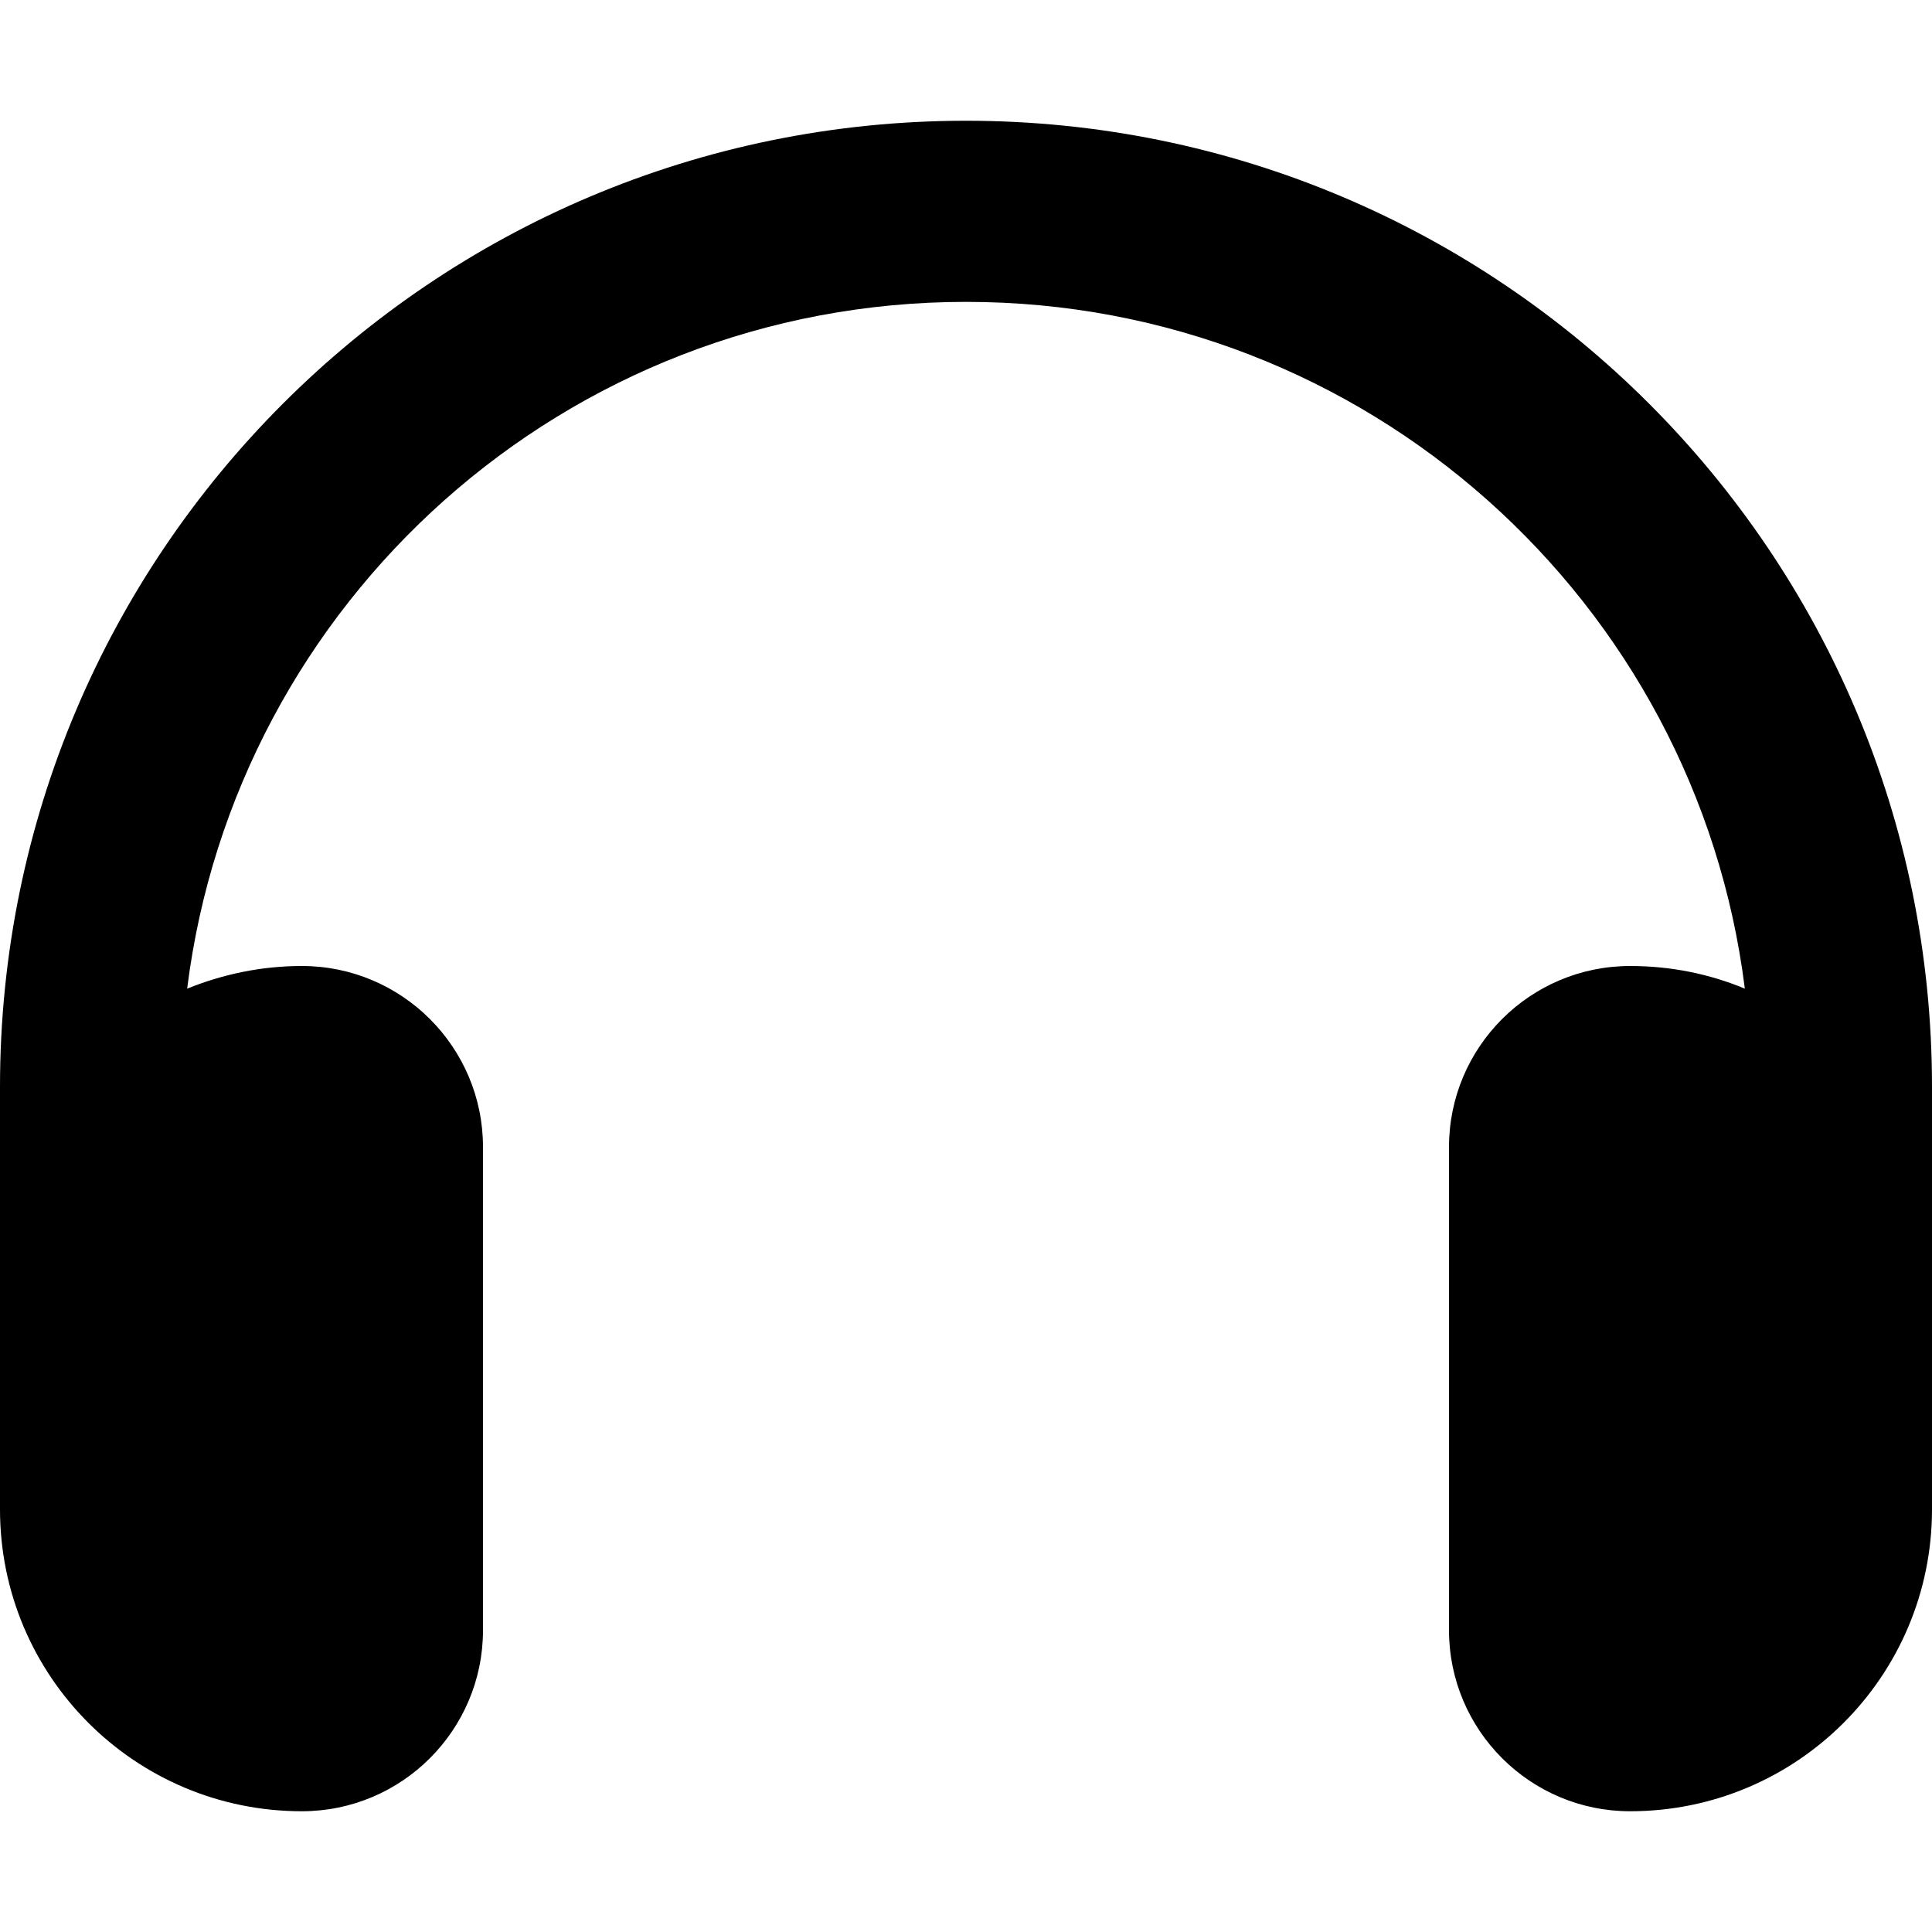
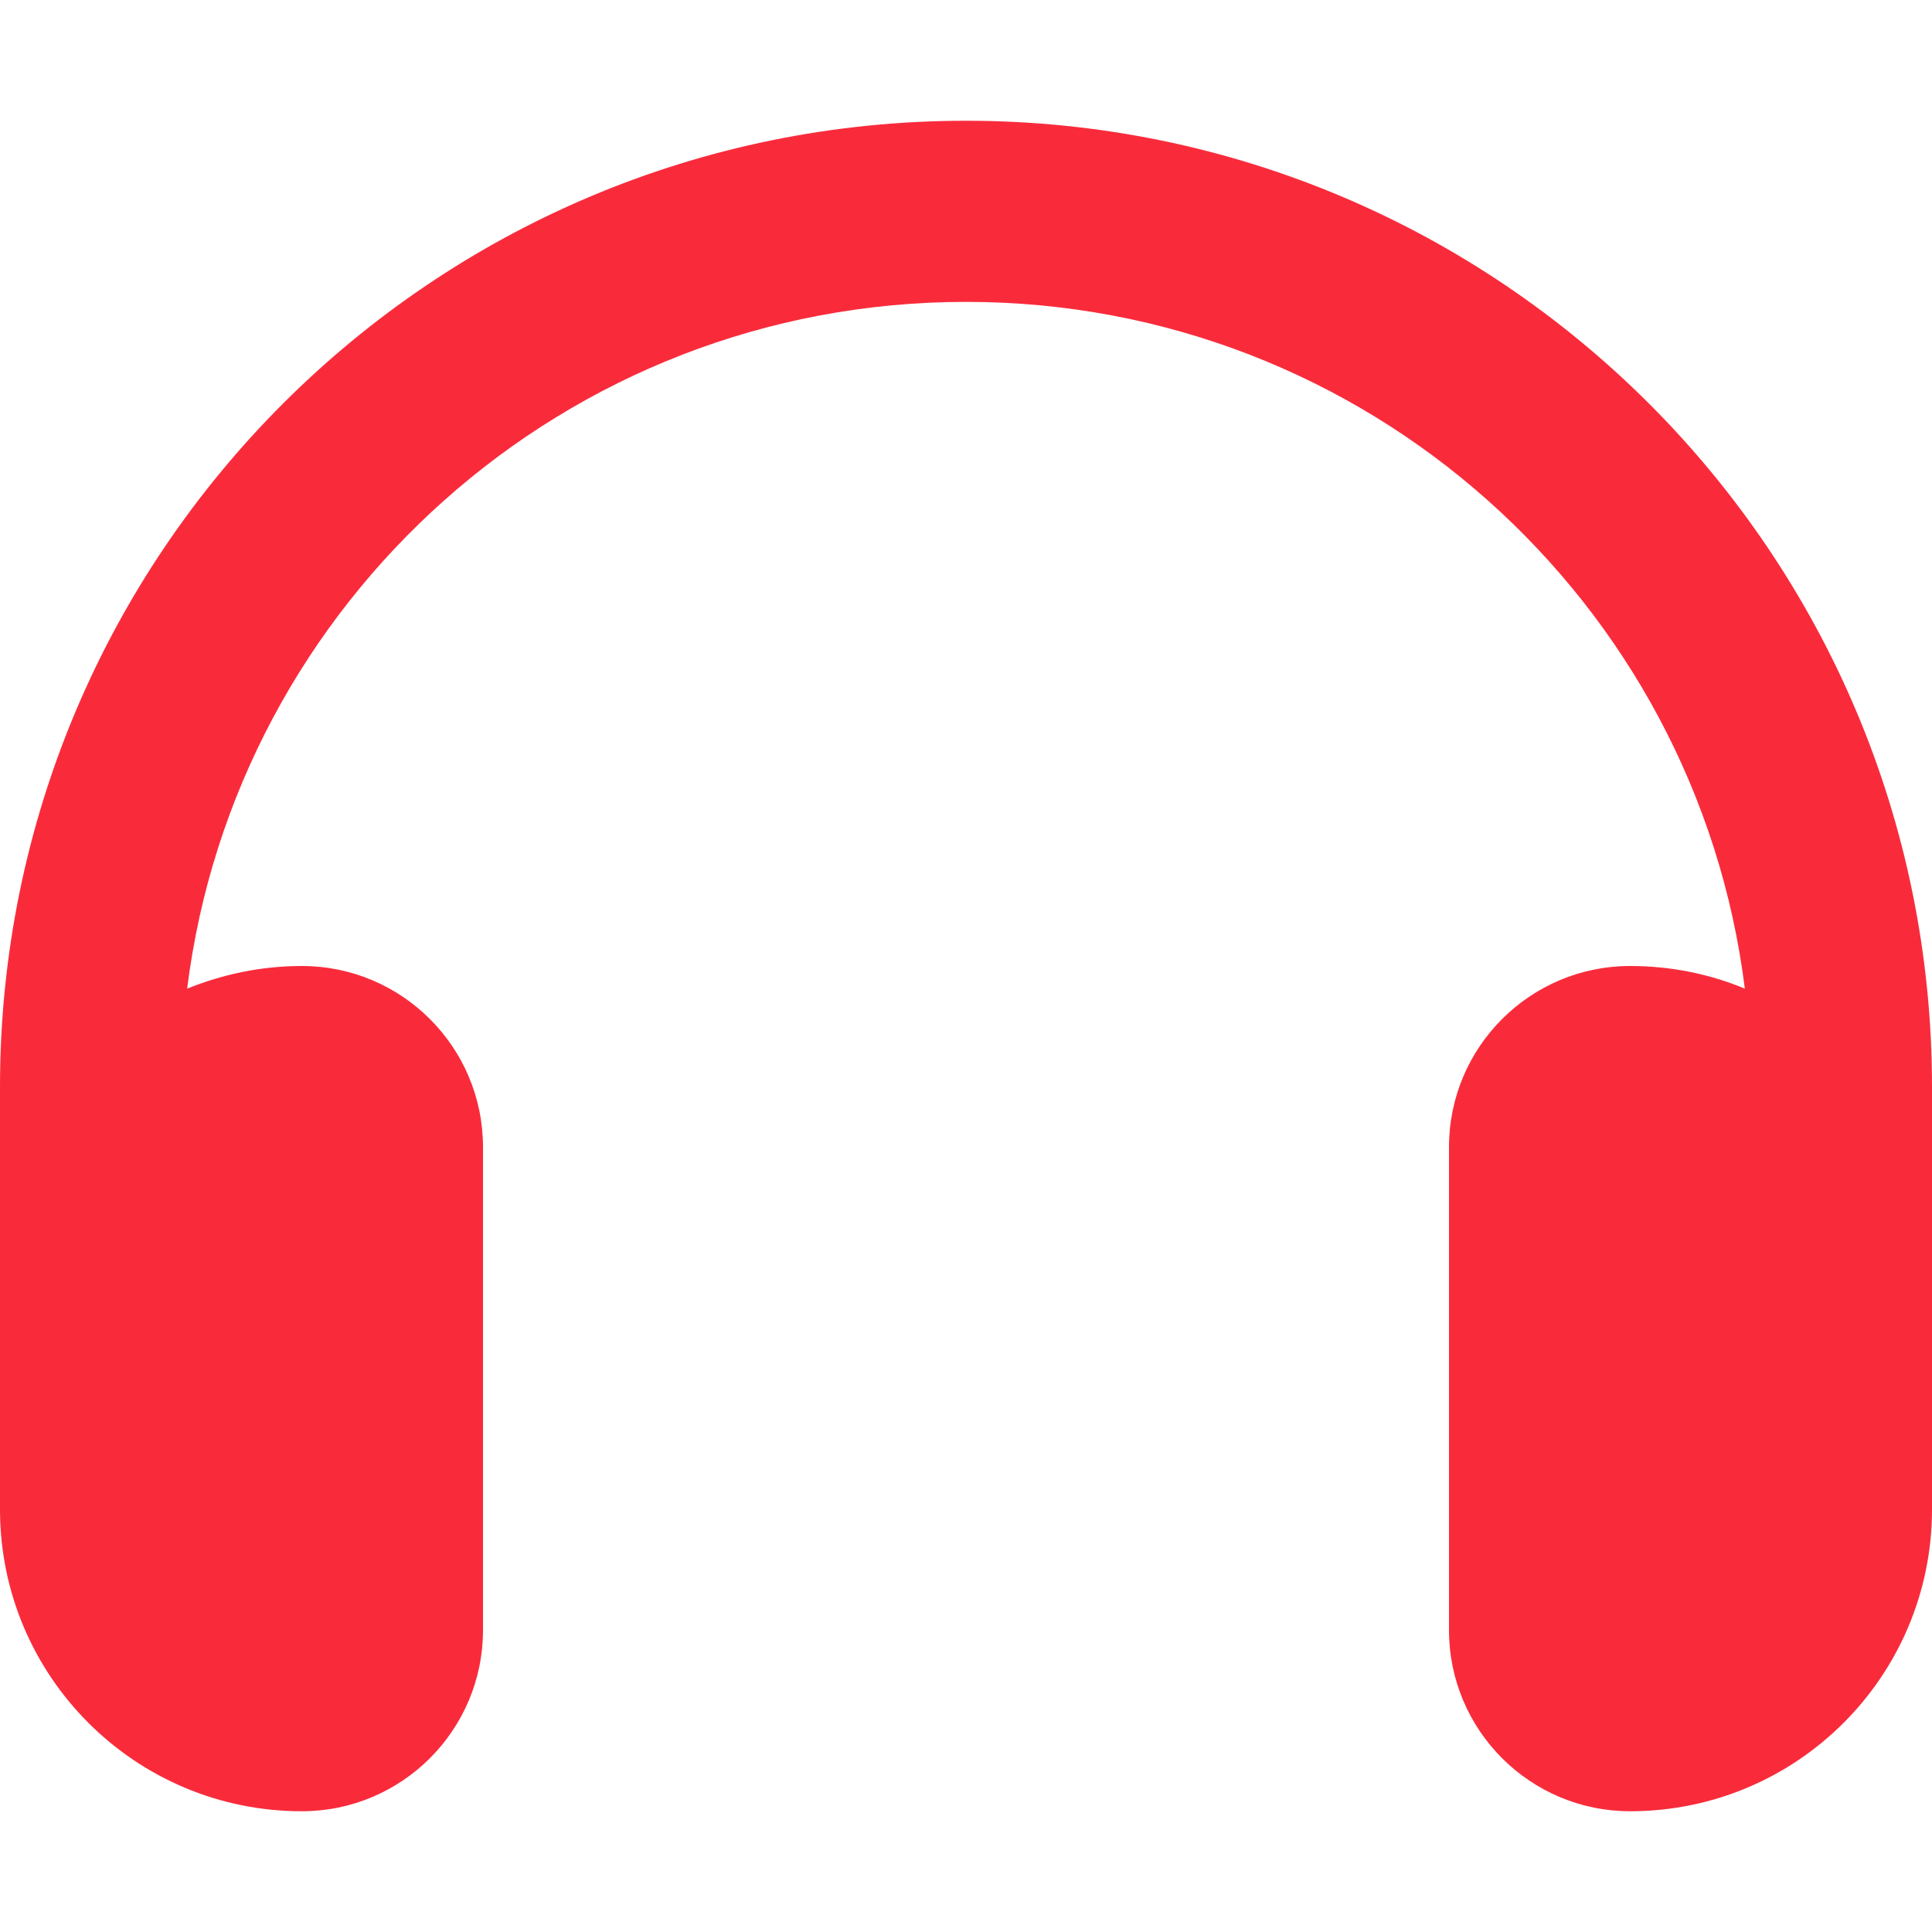
<svg xmlns="http://www.w3.org/2000/svg" viewBox="0 0 512 512">
-   <path d="M256 80C149.9 80 62.4 159.4 49.6 262c9.4-3.8 19.6-6 30.4-6c26.5 0 48 21.5 48 48V432c0 26.5-21.5 48-48 48c-44.2 0-80-35.8-80-80V384 336 288C0 146.6 114.6 32 256 32s256 114.6 256 256v48 48 16c0 44.2-35.8 80-80 80c-26.5 0-48-21.5-48-48V304c0-26.5 21.5-48 48-48c10.8 0 21 2.1 30.4 6C449.6 159.4 362.1 80 256 80z" />
+   <path fill="#F92B3B" d="M256 80C149.9 80 62.4 159.4 49.6 262c9.4-3.8 19.6-6 30.4-6c26.5 0 48 21.5 48 48V432c0 26.5-21.5 48-48 48c-44.2 0-80-35.8-80-80V384 336 288C0 146.6 114.6 32 256 32s256 114.6 256 256v48 48 16c0 44.2-35.8 80-80 80c-26.5 0-48-21.5-48-48V304c0-26.5 21.5-48 48-48c10.8 0 21 2.1 30.4 6C449.6 159.4 362.1 80 256 80z" />
</svg>
